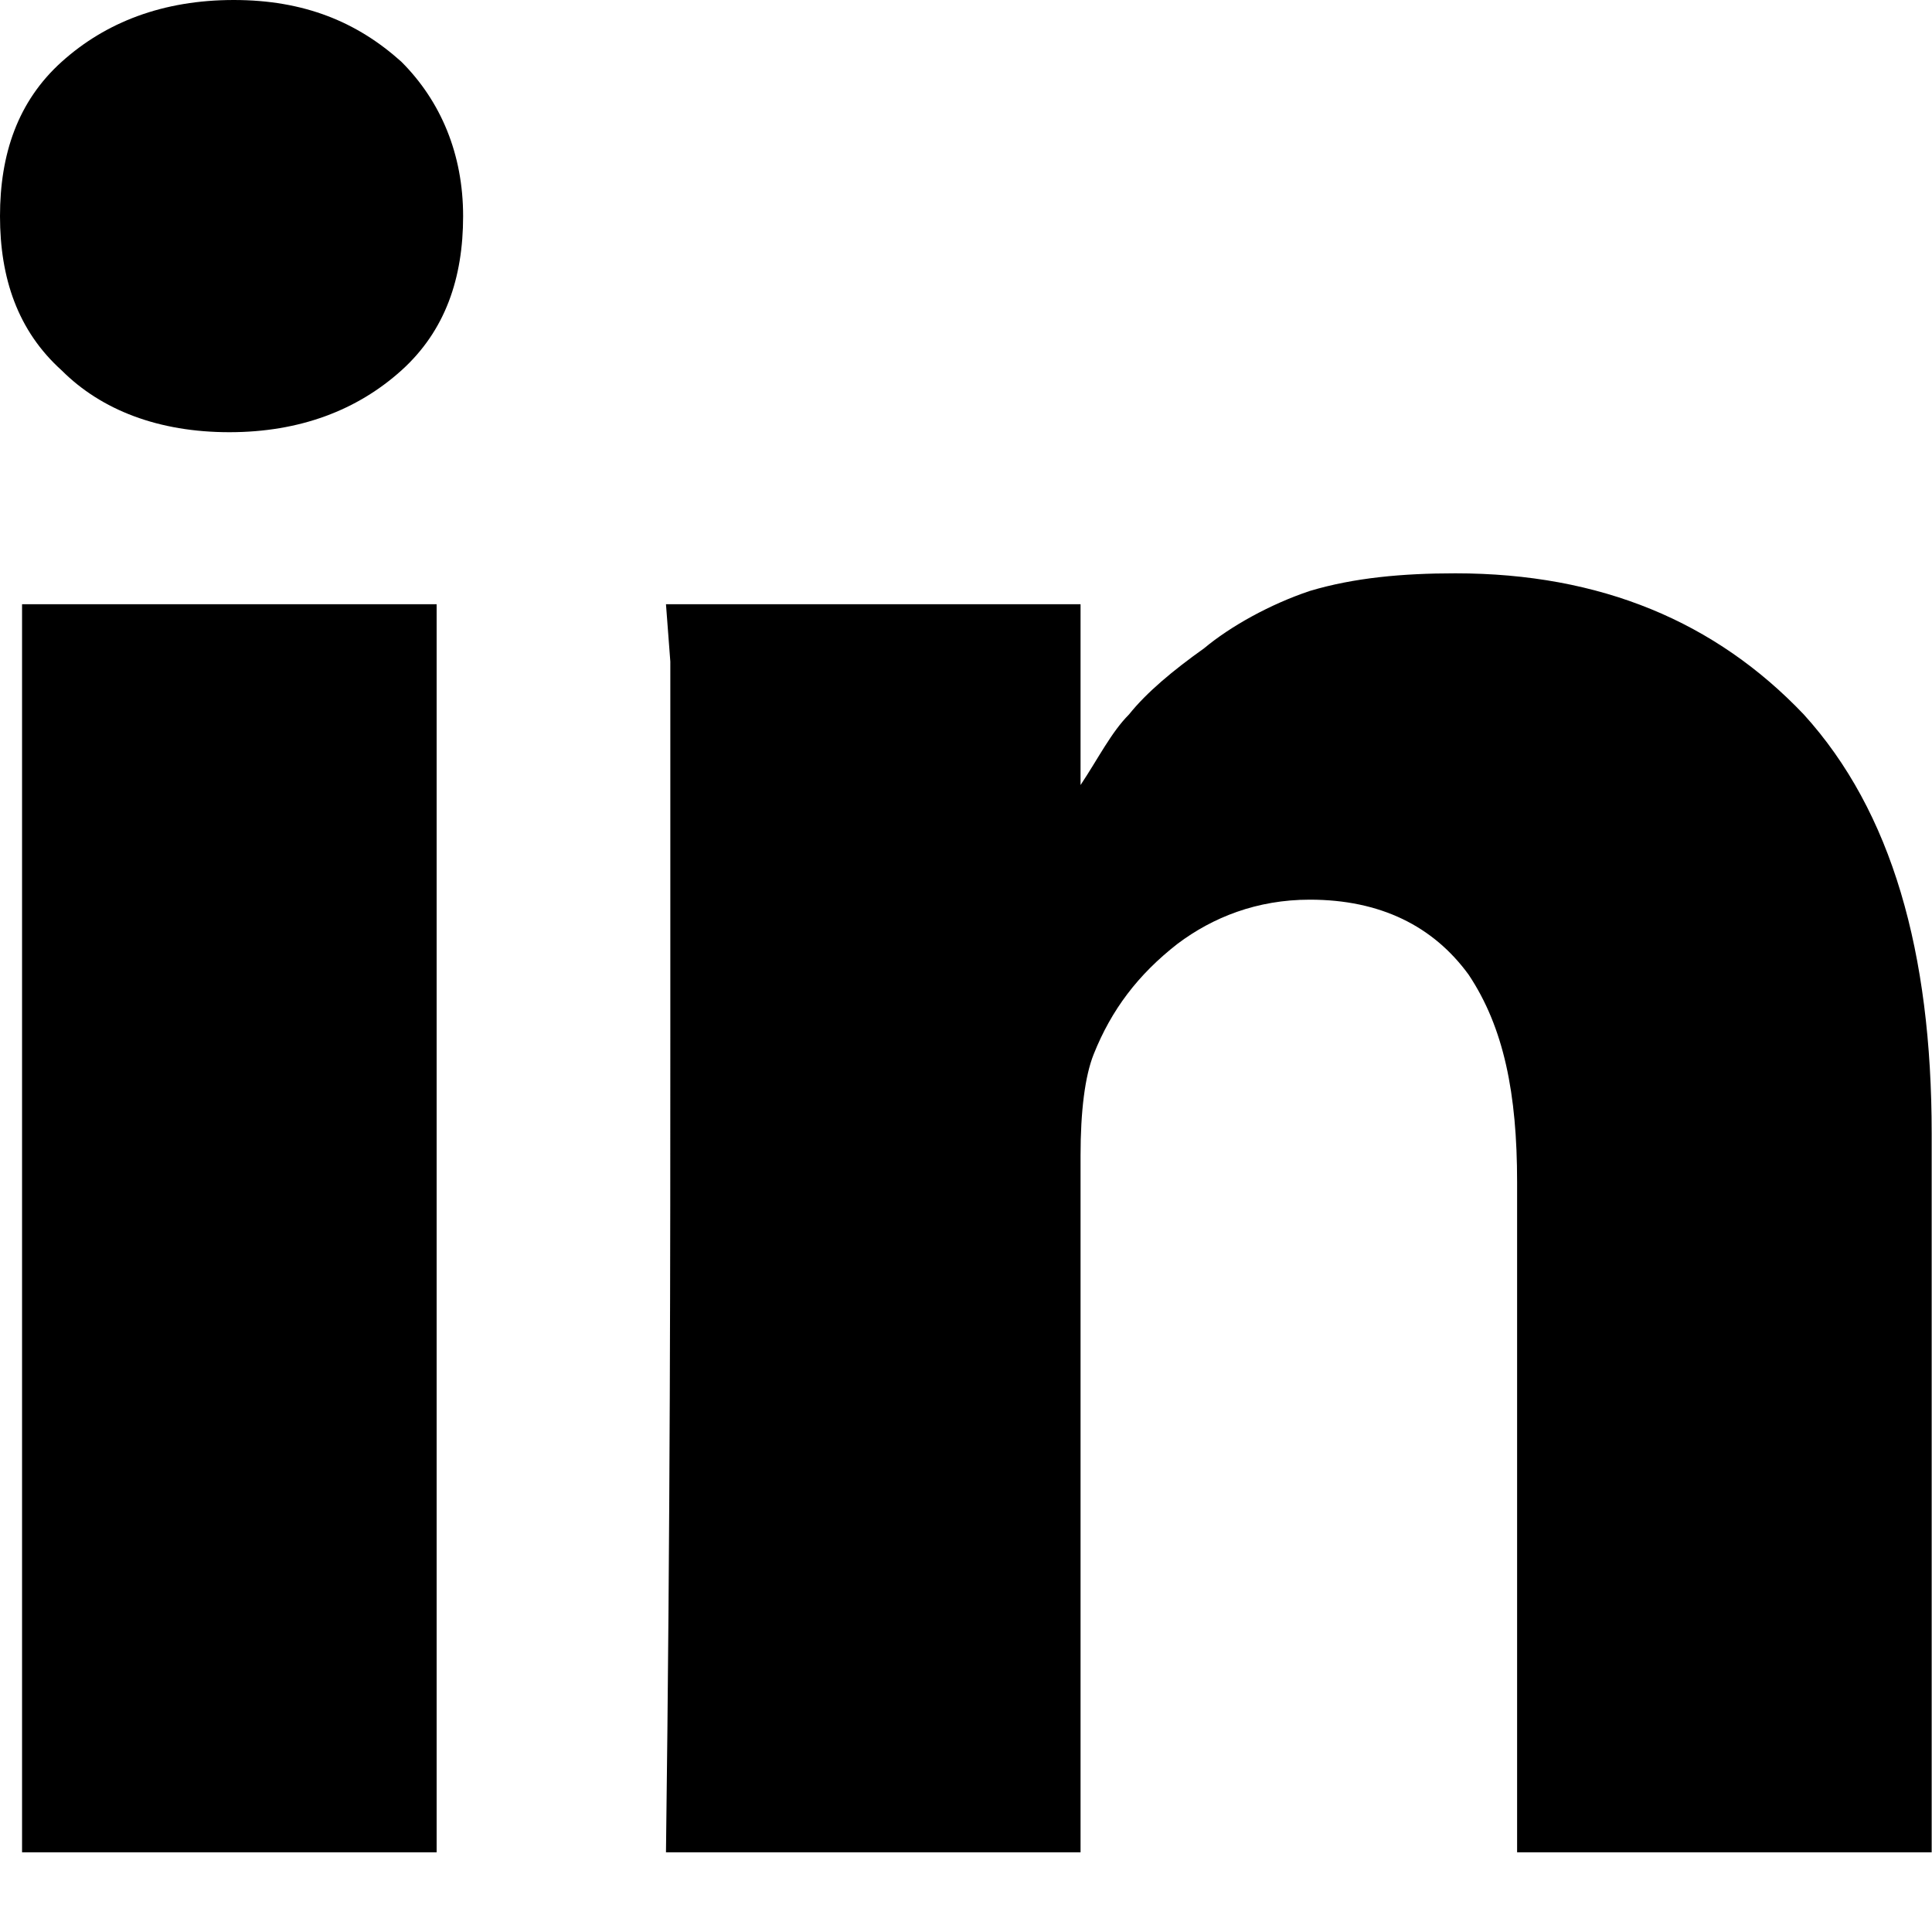
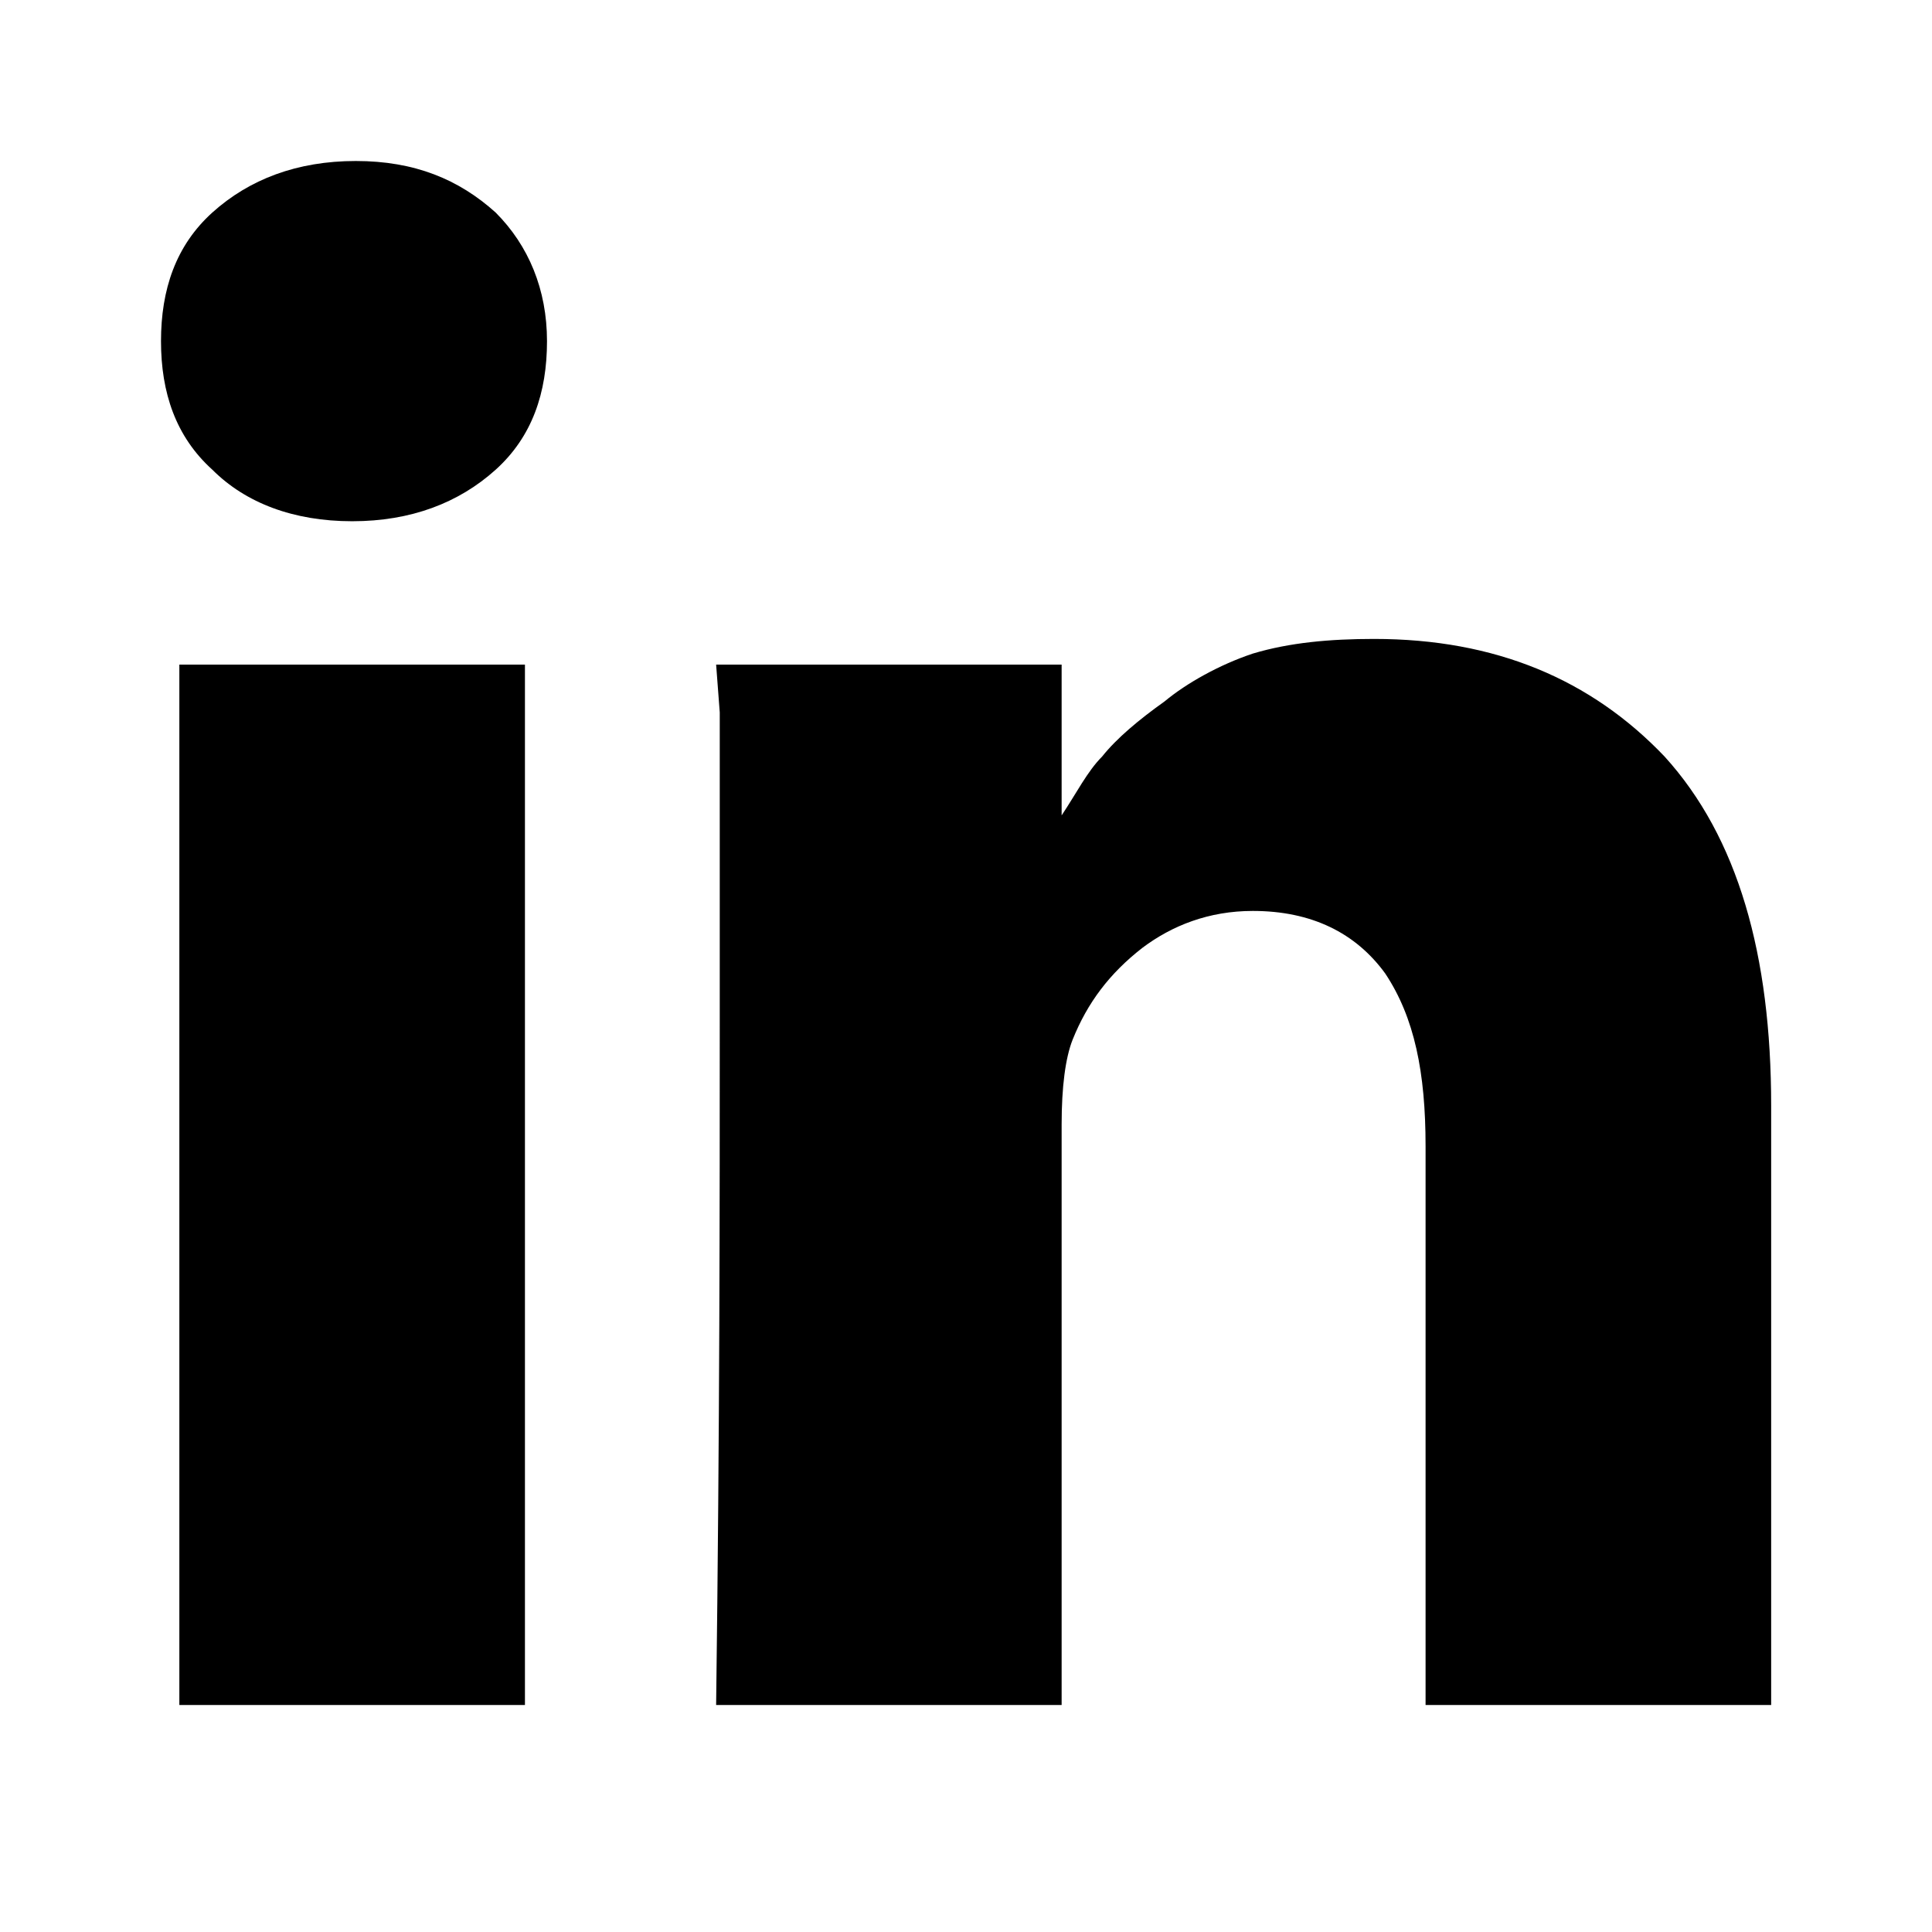
- <svg xmlns="http://www.w3.org/2000/svg" viewBox="0 0 24 24">
-   <path d="M5.424,7.506 L5.424,23.01 L0.274,23.01 L0.274,7.506 L5.424,7.506 Z M5.753,2.685 C5.753,3.452 5.533,4.109 4.986,4.602 C4.438,5.095 3.725,5.369 2.849,5.369 C1.972,5.369 1.26,5.095 0.767,4.602 C0.219,4.109 0,3.452 0,2.685 C0,1.918 0.219,1.26 0.767,0.767 C1.315,0.274 2.027,0 2.904,0 C3.78,0 4.438,0.274 4.986,0.767 C5.479,1.26 5.753,1.918 5.753,2.685 Z M23.996,14.08 L23.996,23.01 L18.846,23.01 L18.846,14.683 C18.846,13.587 18.682,12.765 18.244,12.108 C17.805,11.505 17.148,11.176 16.271,11.176 C15.614,11.176 15.066,11.395 14.628,11.724 C14.135,12.108 13.806,12.546 13.587,13.094 C13.477,13.368 13.423,13.806 13.423,14.354 L13.423,23.01 L8.273,23.01 C8.327,18.846 8.327,15.45 8.327,12.875 C8.327,10.3 8.327,8.711 8.327,8.218 L8.273,7.506 L13.423,7.506 L13.423,9.752 C13.642,9.423 13.806,9.094 14.025,8.875 C14.244,8.601 14.573,8.327 14.957,8.054 C15.285,7.78 15.778,7.506 16.271,7.341 C16.819,7.177 17.422,7.122 18.079,7.122 C19.887,7.122 21.312,7.725 22.407,8.875 C23.503,10.081 23.996,11.834 23.996,14.08 Z" id="Shape" />
+ <svg xmlns="http://www.w3.org/2000/svg" width="24" height="24" viewBox="0 0 24 24">
+   <g id="linked_in" transform="translate(2, 2)">
+     <path d="M4.521,6.256 L4.521,19.18 L0.228,19.18 L0.228,6.256 L4.521,6.256 Z M4.795,2.238 C4.795,2.877 4.612,3.425 4.156,3.836 C3.699,4.247 3.105,4.475 2.375,4.475 C1.644,4.475 1.05,4.247 0.639,3.836 C0.183,3.425 0,2.877 0,2.238 C0,1.598 0.183,1.05 0.639,0.639 C1.096,0.228 1.69,0 2.42,0 C3.151,0 3.699,0.228 4.156,0.639 C4.567,1.05 4.795,1.598 4.795,2.238 Z M20.002,11.736 L20.002,19.18 L15.709,19.18 L15.709,12.239 C15.709,11.325 15.572,10.64 15.207,10.092 C14.842,9.59 14.294,9.316 13.563,9.316 C13.015,9.316 12.558,9.499 12.193,9.773 C11.782,10.092 11.508,10.458 11.325,10.914 C11.234,11.143 11.188,11.508 11.188,11.965 L11.188,19.18 L6.896,19.18 C6.941,15.709 6.941,12.878 6.941,10.732 C6.941,8.585 6.941,7.261 6.941,6.85 L6.896,6.256 L11.188,6.256 L11.188,8.129 C11.371,7.855 11.508,7.581 11.691,7.398 C11.873,7.17 12.147,6.941 12.467,6.713 C12.741,6.485 13.152,6.256 13.563,6.119 C14.02,5.982 14.522,5.937 15.07,5.937 C16.577,5.937 17.764,6.439 18.678,7.398 C19.591,8.403 20.002,9.864 20.002,11.736 Z" id="Shape" />
+   </g>
</svg>
